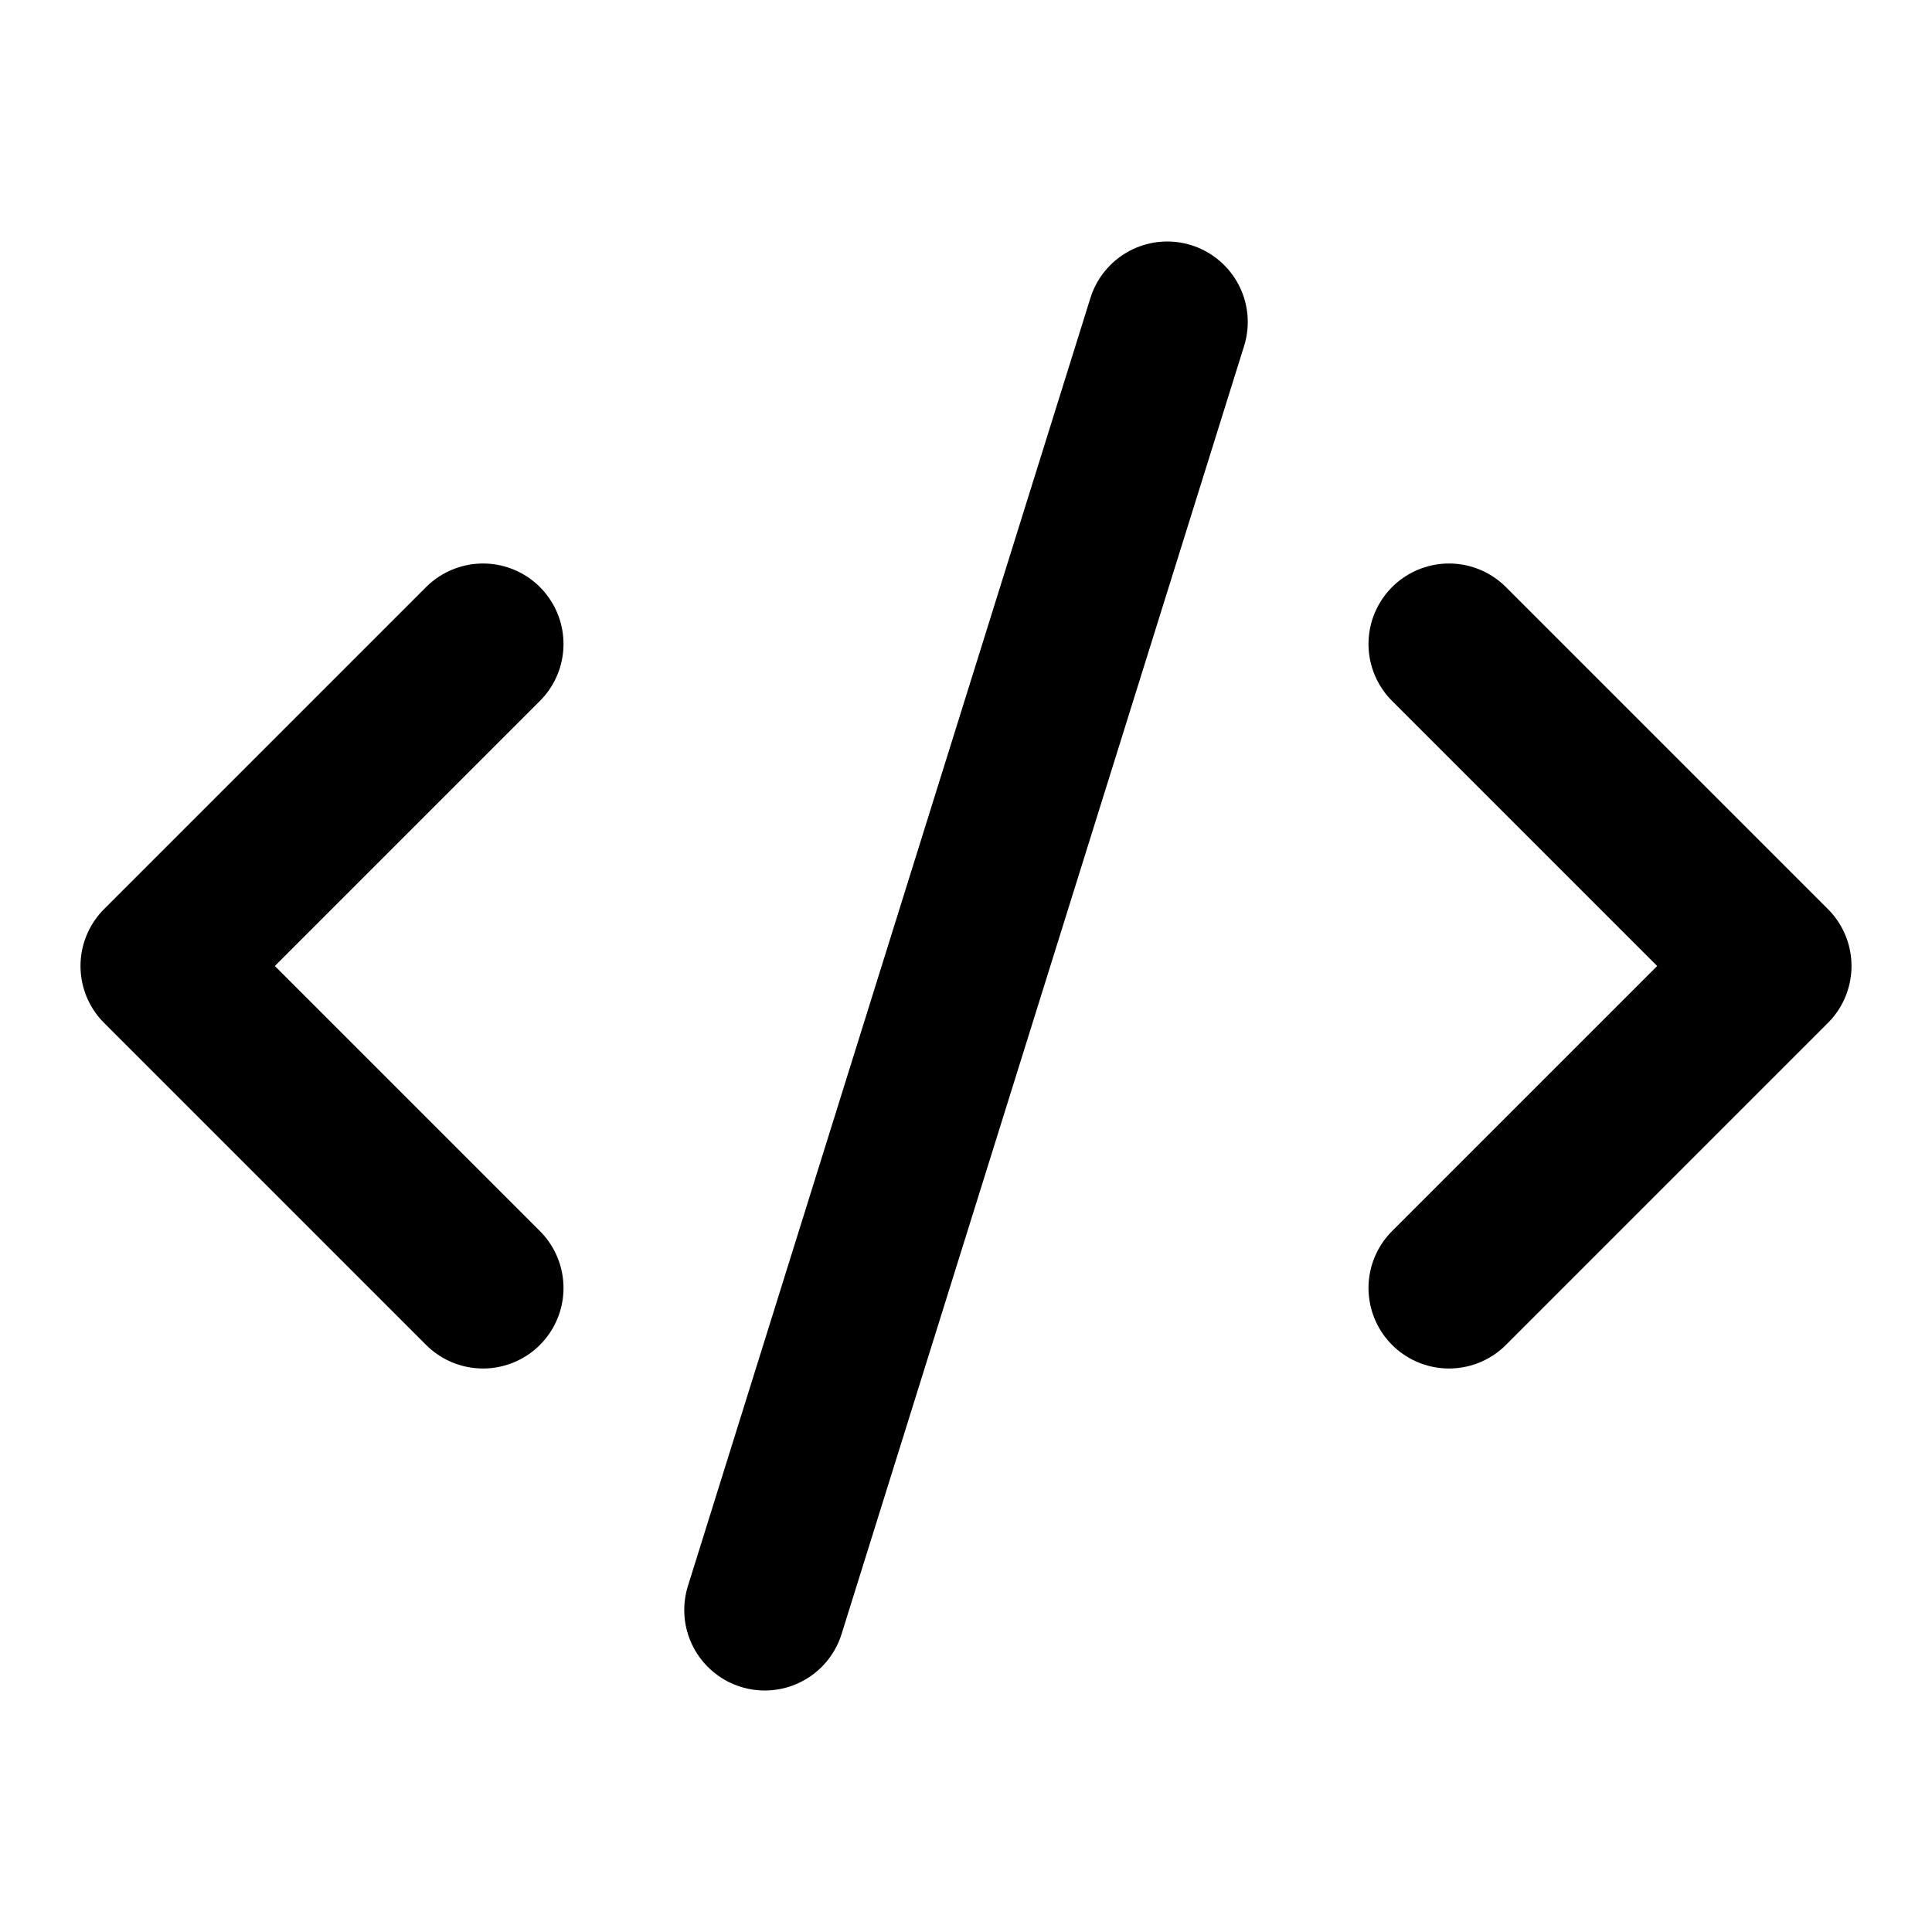
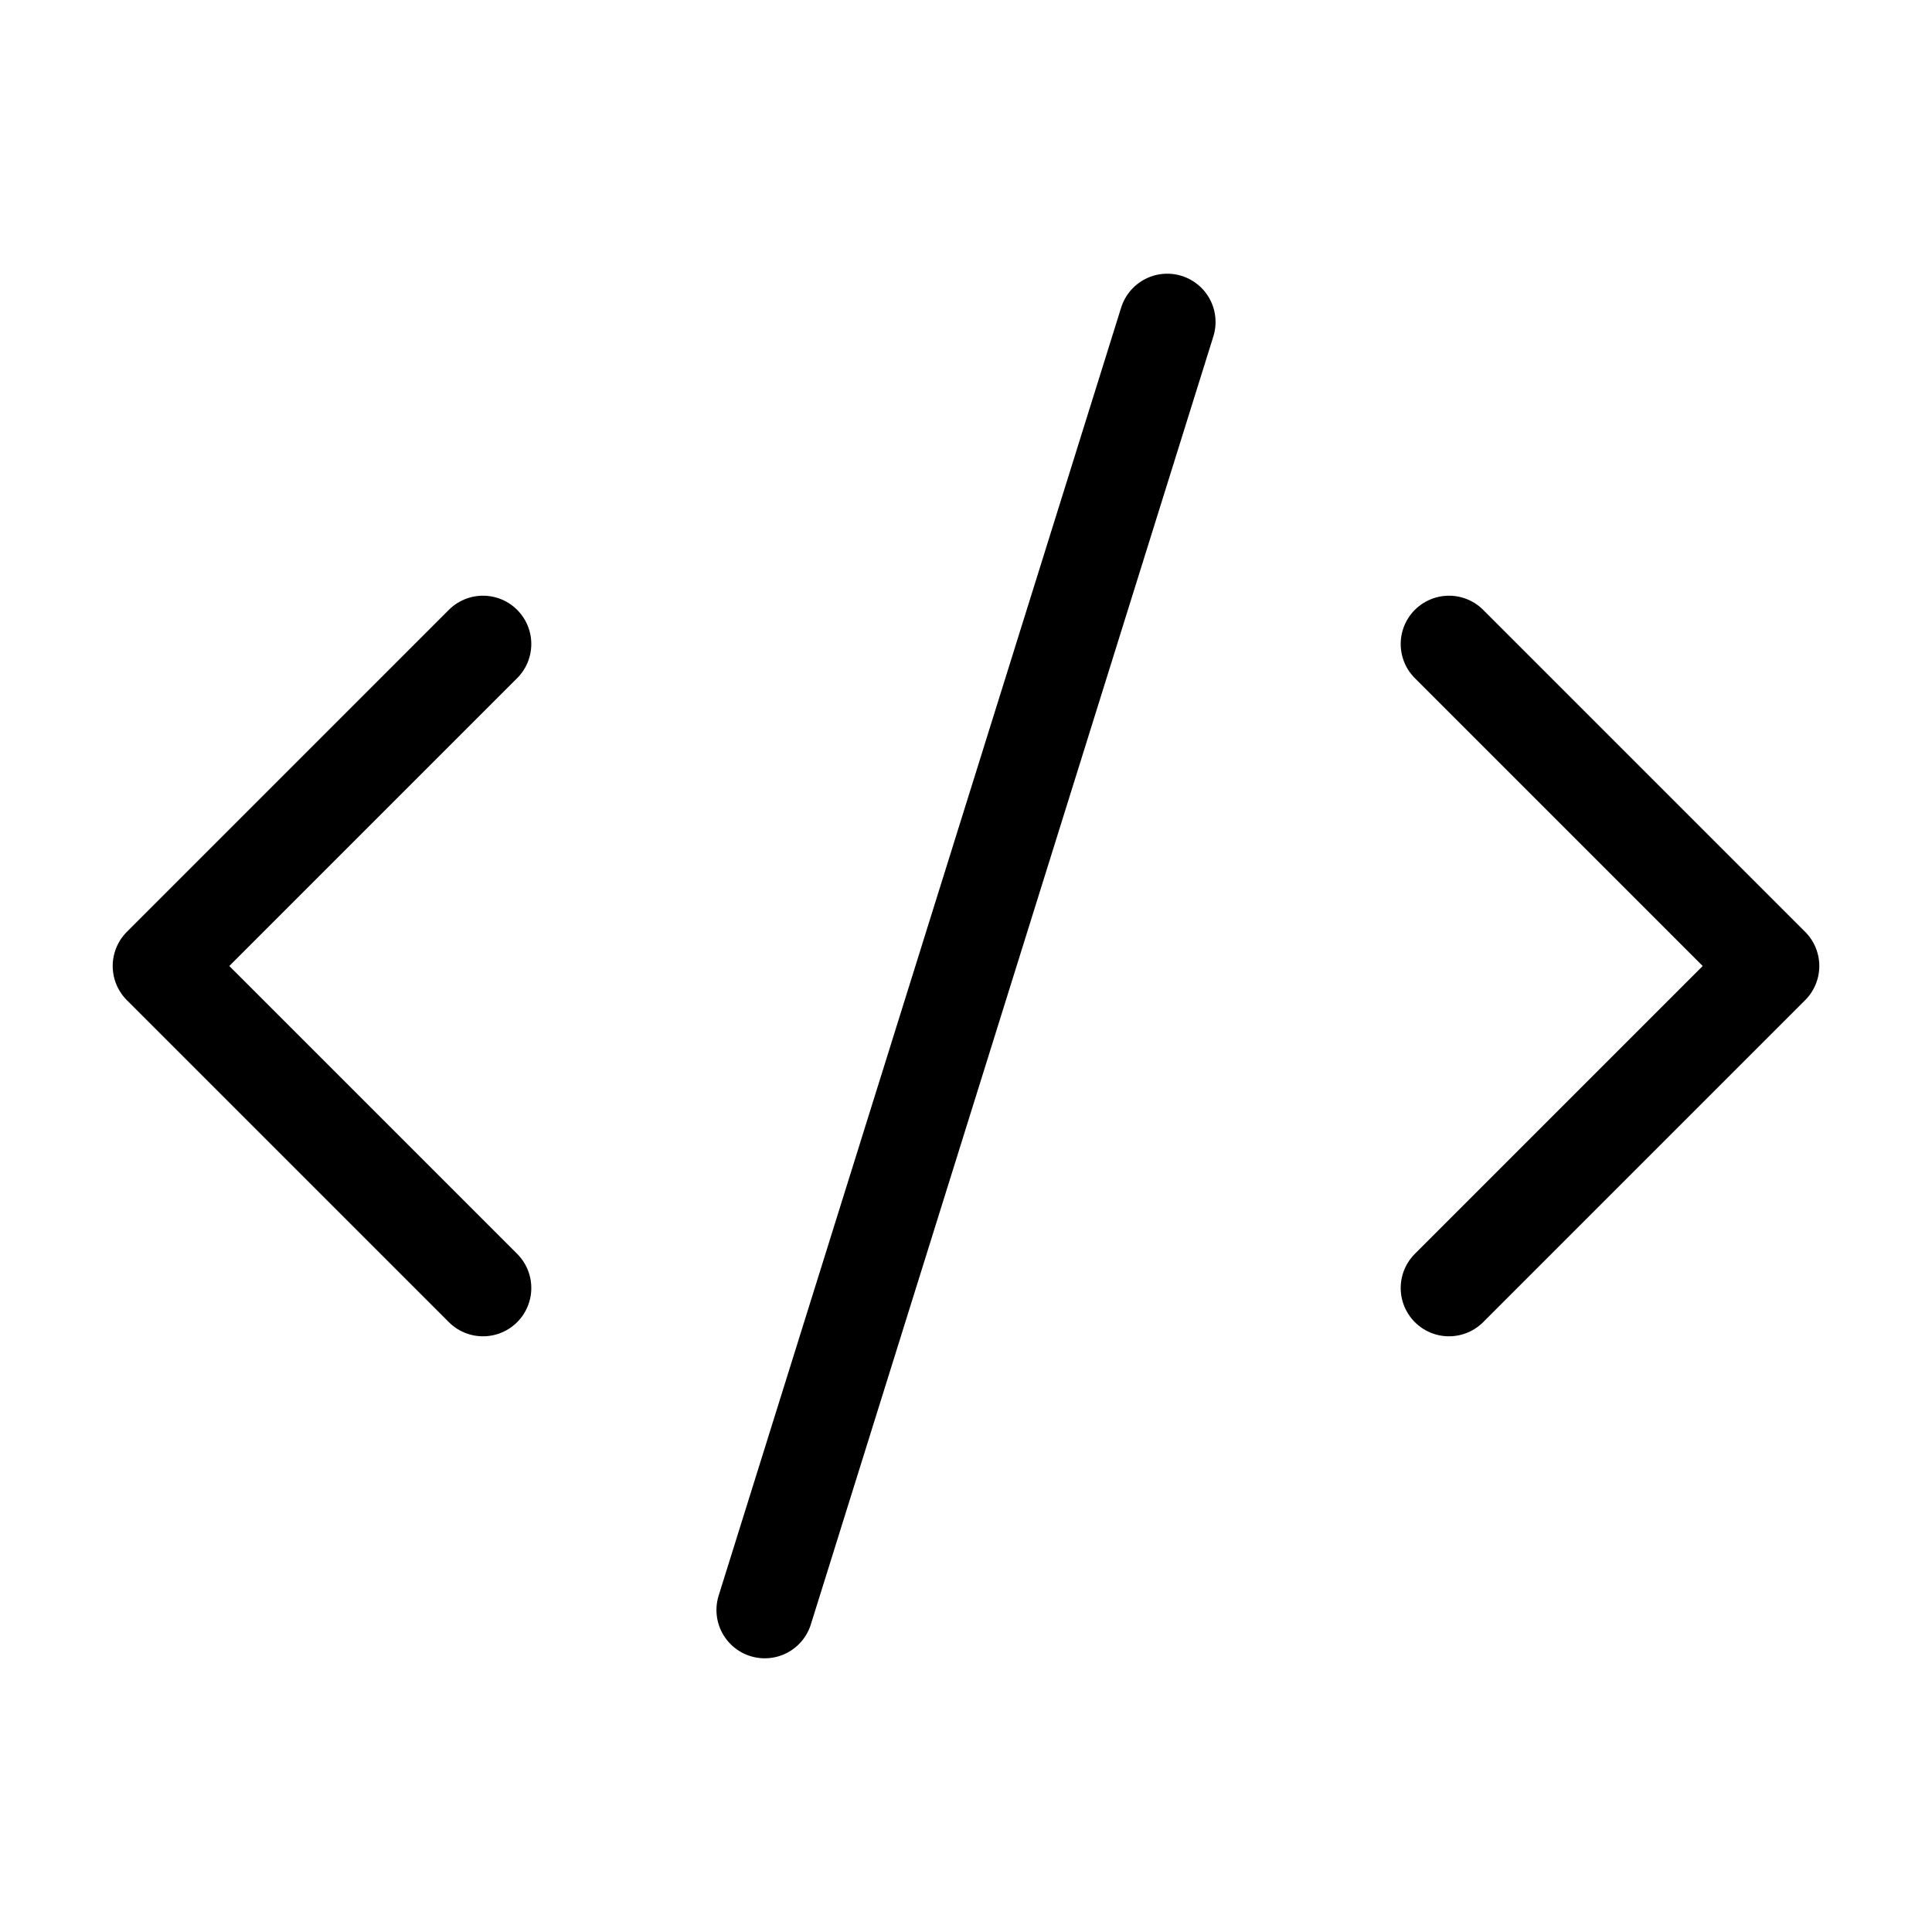
- <svg xmlns="http://www.w3.org/2000/svg" width="24" height="24" viewBox="0 0 24 24" fill="none" stroke="currentColor" stroke-width="2" stroke-linecap="round" stroke-linejoin="round" class="lucide lucide-code-xml" aria-hidden="true">
+ <svg xmlns="http://www.w3.org/2000/svg" width="24" height="24" viewBox="0 0 24 24" fill="none" stroke="currentColor" stroke-width="1.2" stroke-linecap="round" stroke-linejoin="round" class="lucide lucide-code-xml" aria-hidden="true">
  <polyline points="18,16 22,12 18,8" />
  <polyline points="6,8 2,12 6,16" />
  <line x1="14.5" y1="4" x2="9.5" y2="20" />
</svg>
